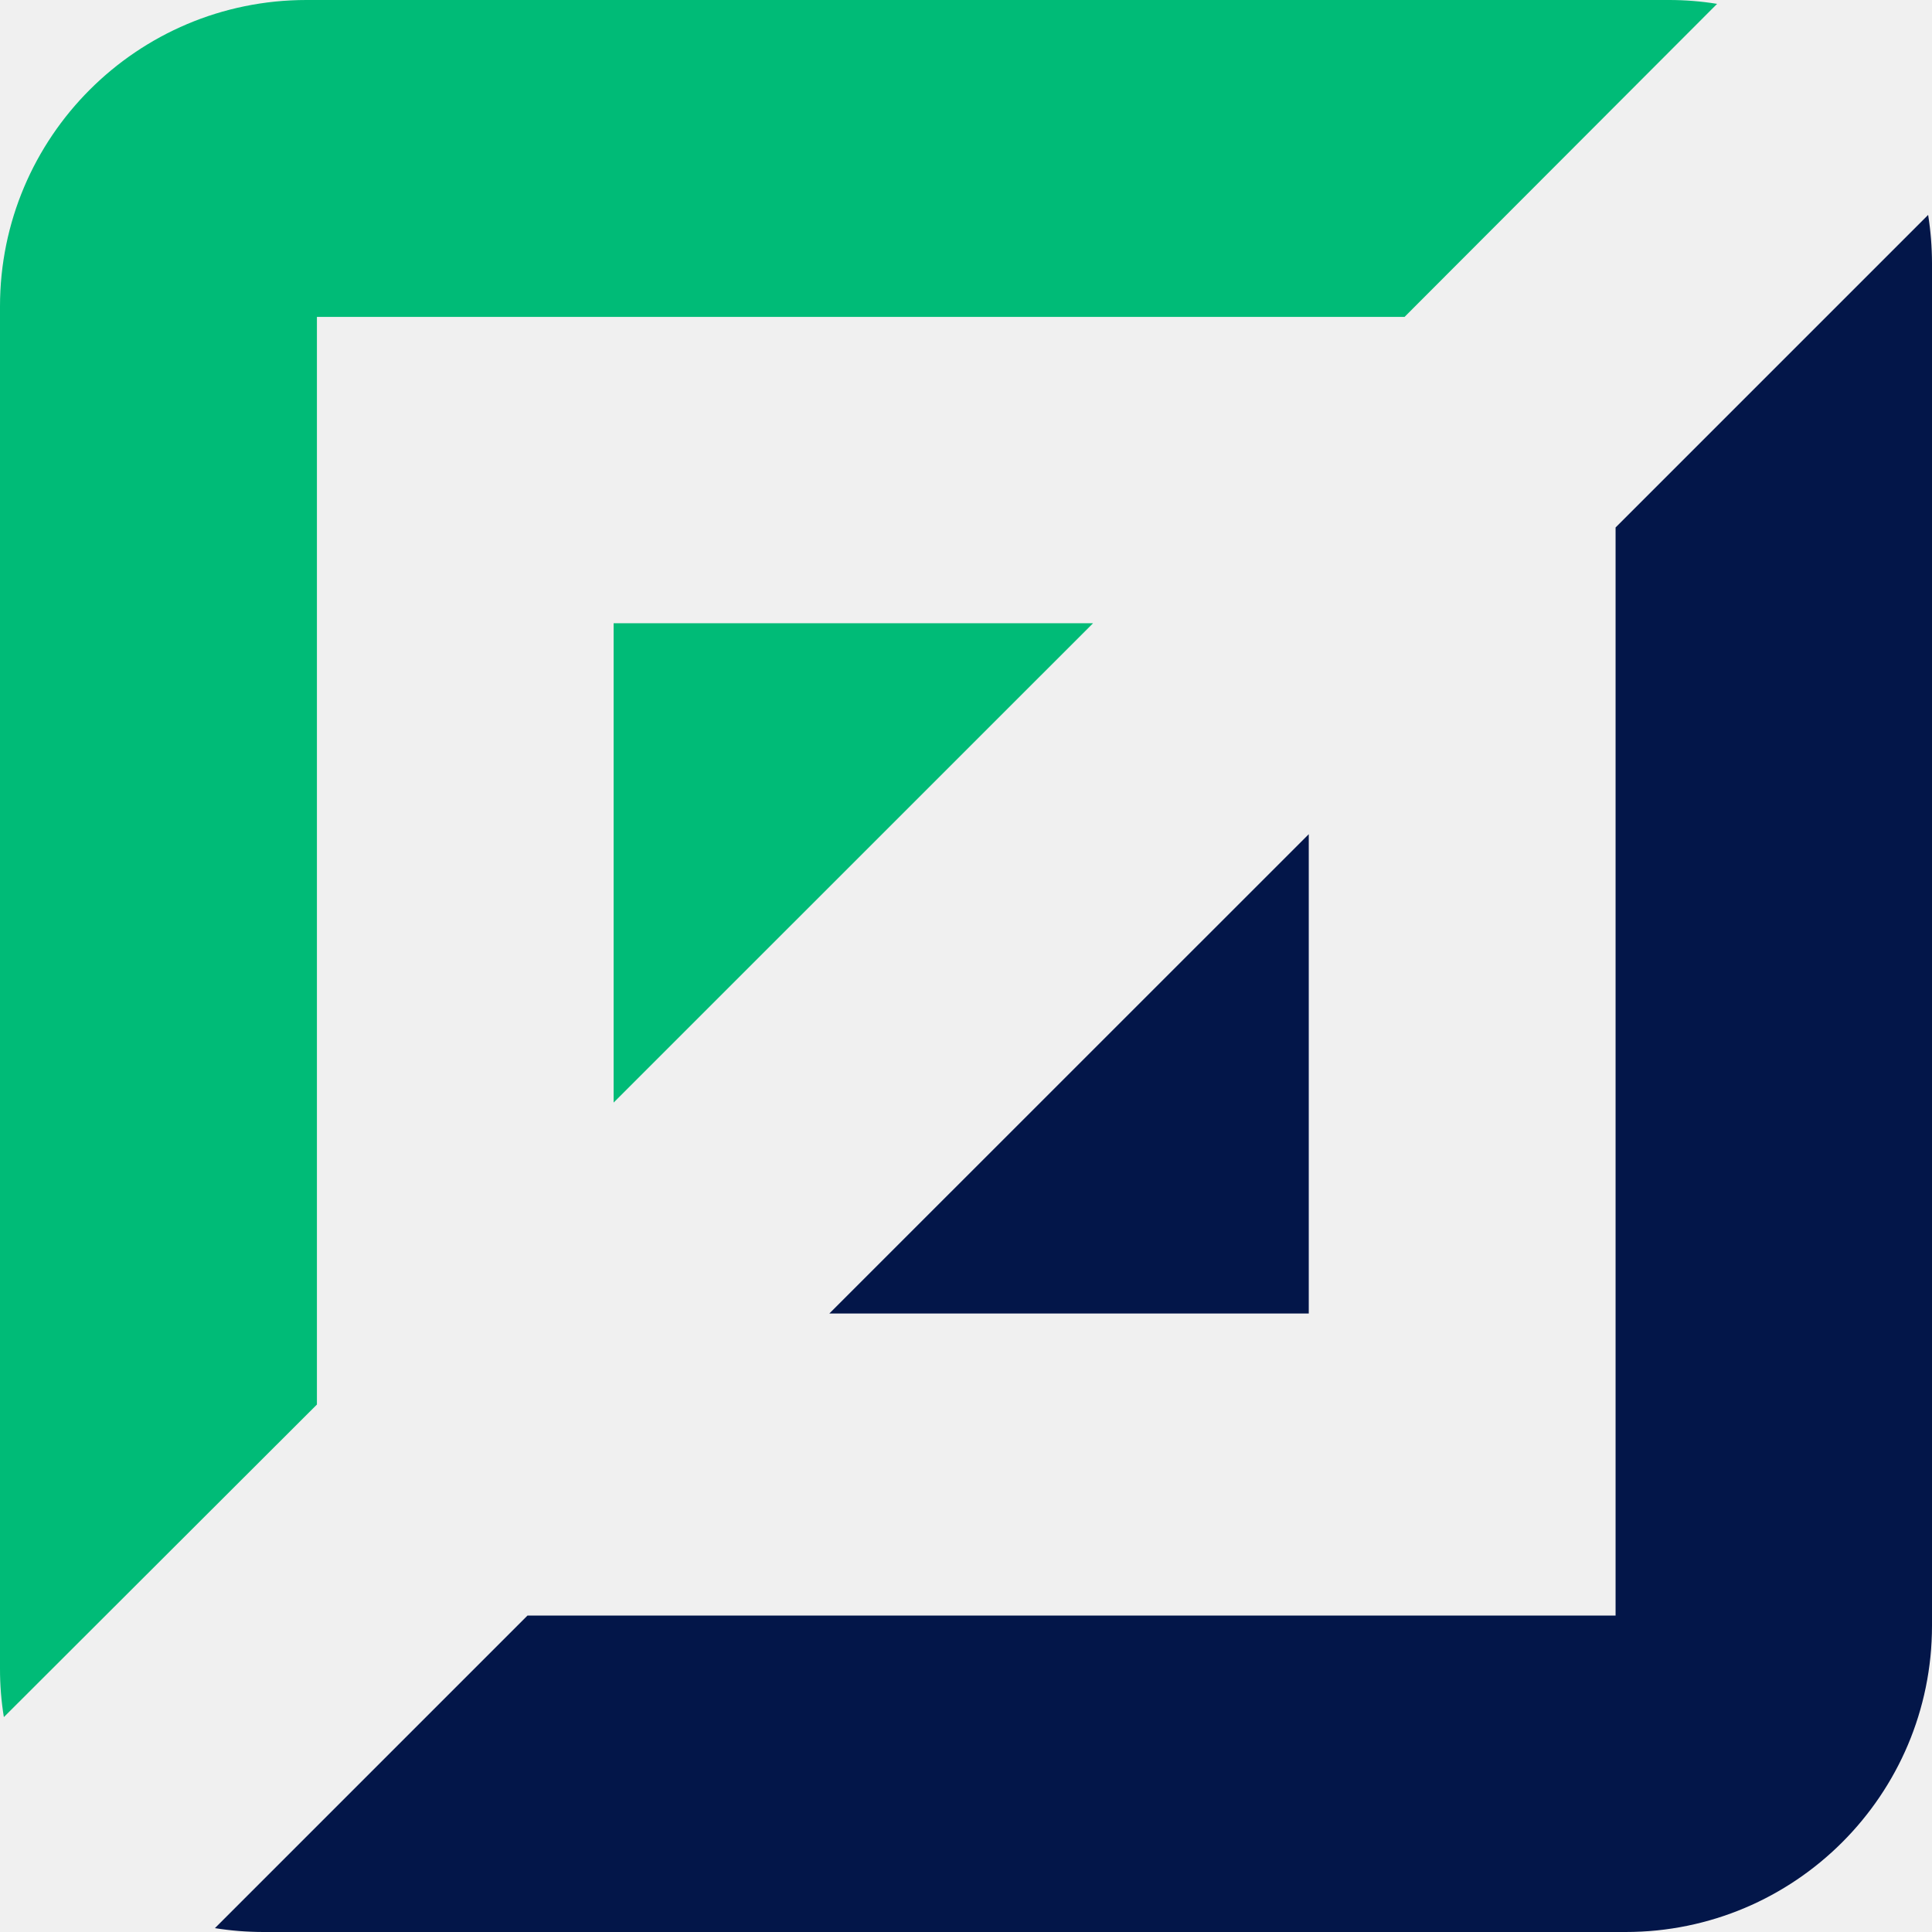
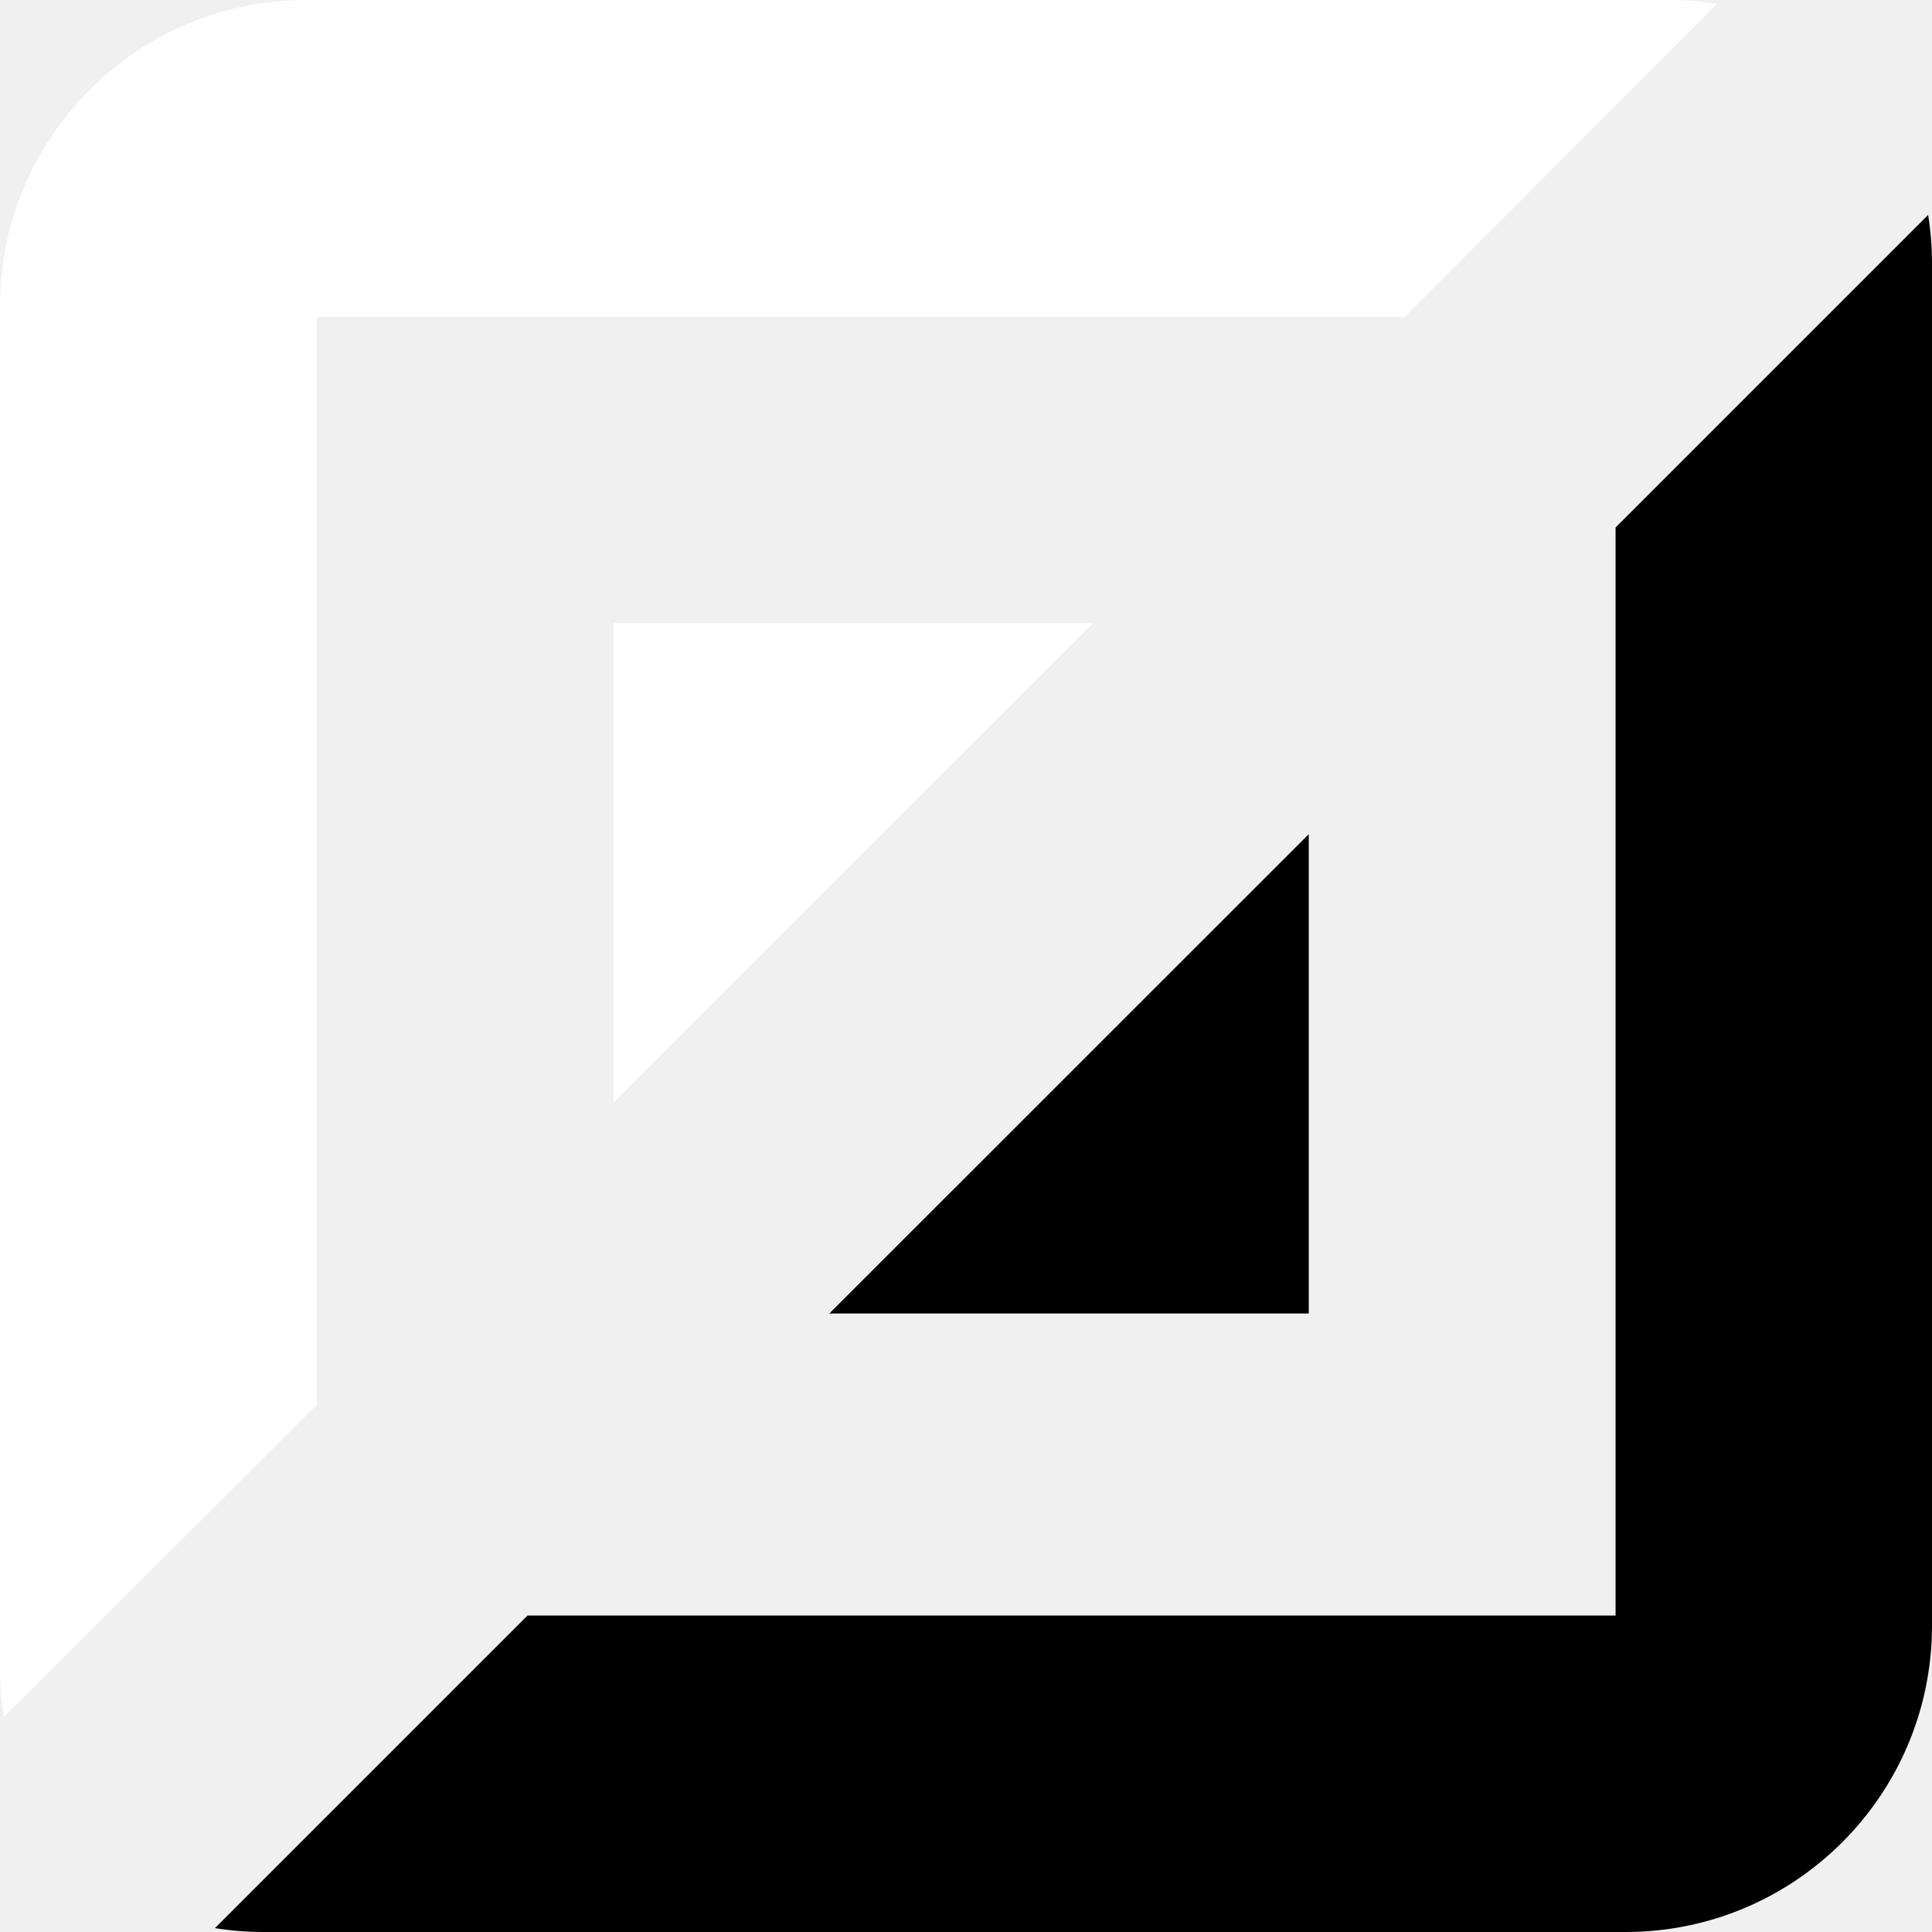
<svg xmlns="http://www.w3.org/2000/svg" viewBox="0 0 195.08 195.08">
  <defs>
-     <style>.cls-1{fill:#0b7;}.cls-2{fill:#031649;}</style>
+     <style>.cls-1{fill:#ffffff;}.cls-2{fill:#000000;}</style>
  </defs>
  <g id="Layer_2" data-name="Layer 2">
    <g id="Layer_1_copy_4" data-name="Layer 1 copy 4">
      <path class="cls-1" d="M32,32H141.82L173.38.39A30.22,30.22,0,0,0,168.5,0H30.94A30.94,30.94,0,0,0,0,30.94V168.5a30.22,30.22,0,0,0,.39,4.88L32,141.82Z" />
      <path class="cls-2" d="M163.13,163.13H53.26L21.7,194.69a31.4,31.4,0,0,0,4.88.39H164.14a30.94,30.94,0,0,0,30.94-30.94V26.58a31.4,31.4,0,0,0-.39-4.88L163.13,53.26Z" />
      <polyline class="cls-2" points="83.74 132.63 132.15 132.63 132.15 84.23" />
      <polyline class="cls-1" points="110.37 62.93 61.96 62.93 61.96 111.33" />
    </g>
  </g>
</svg>
